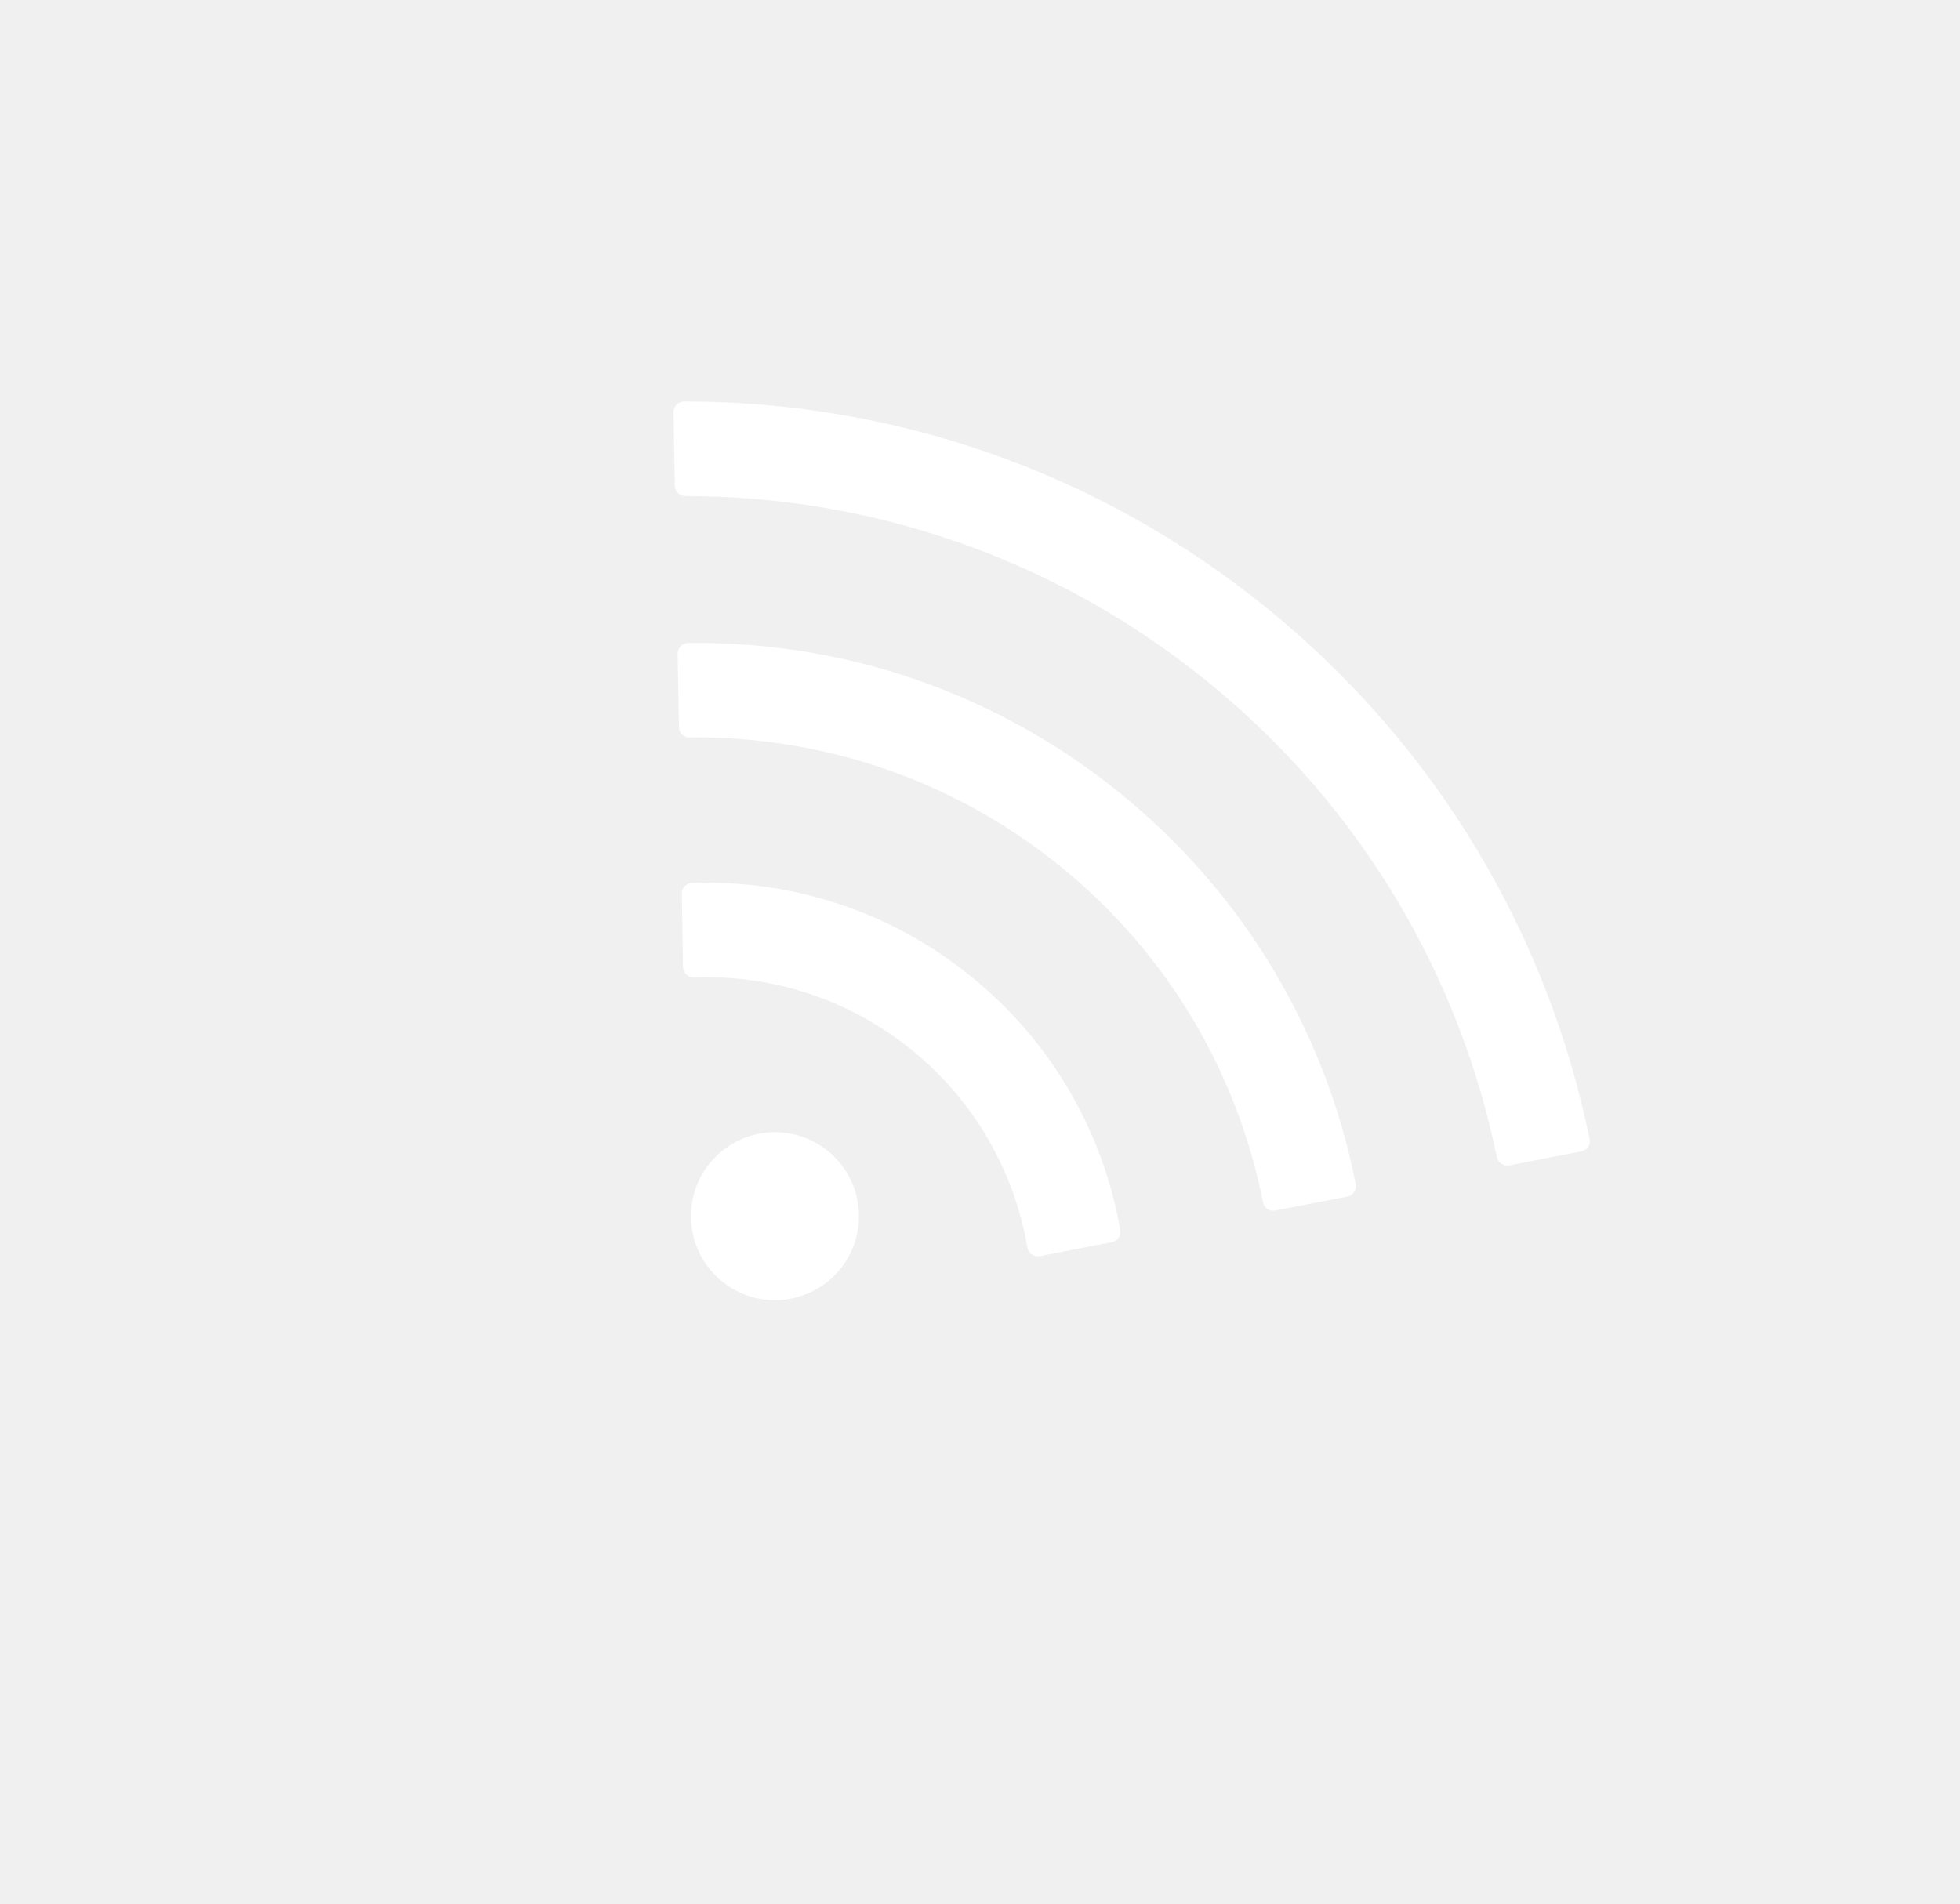
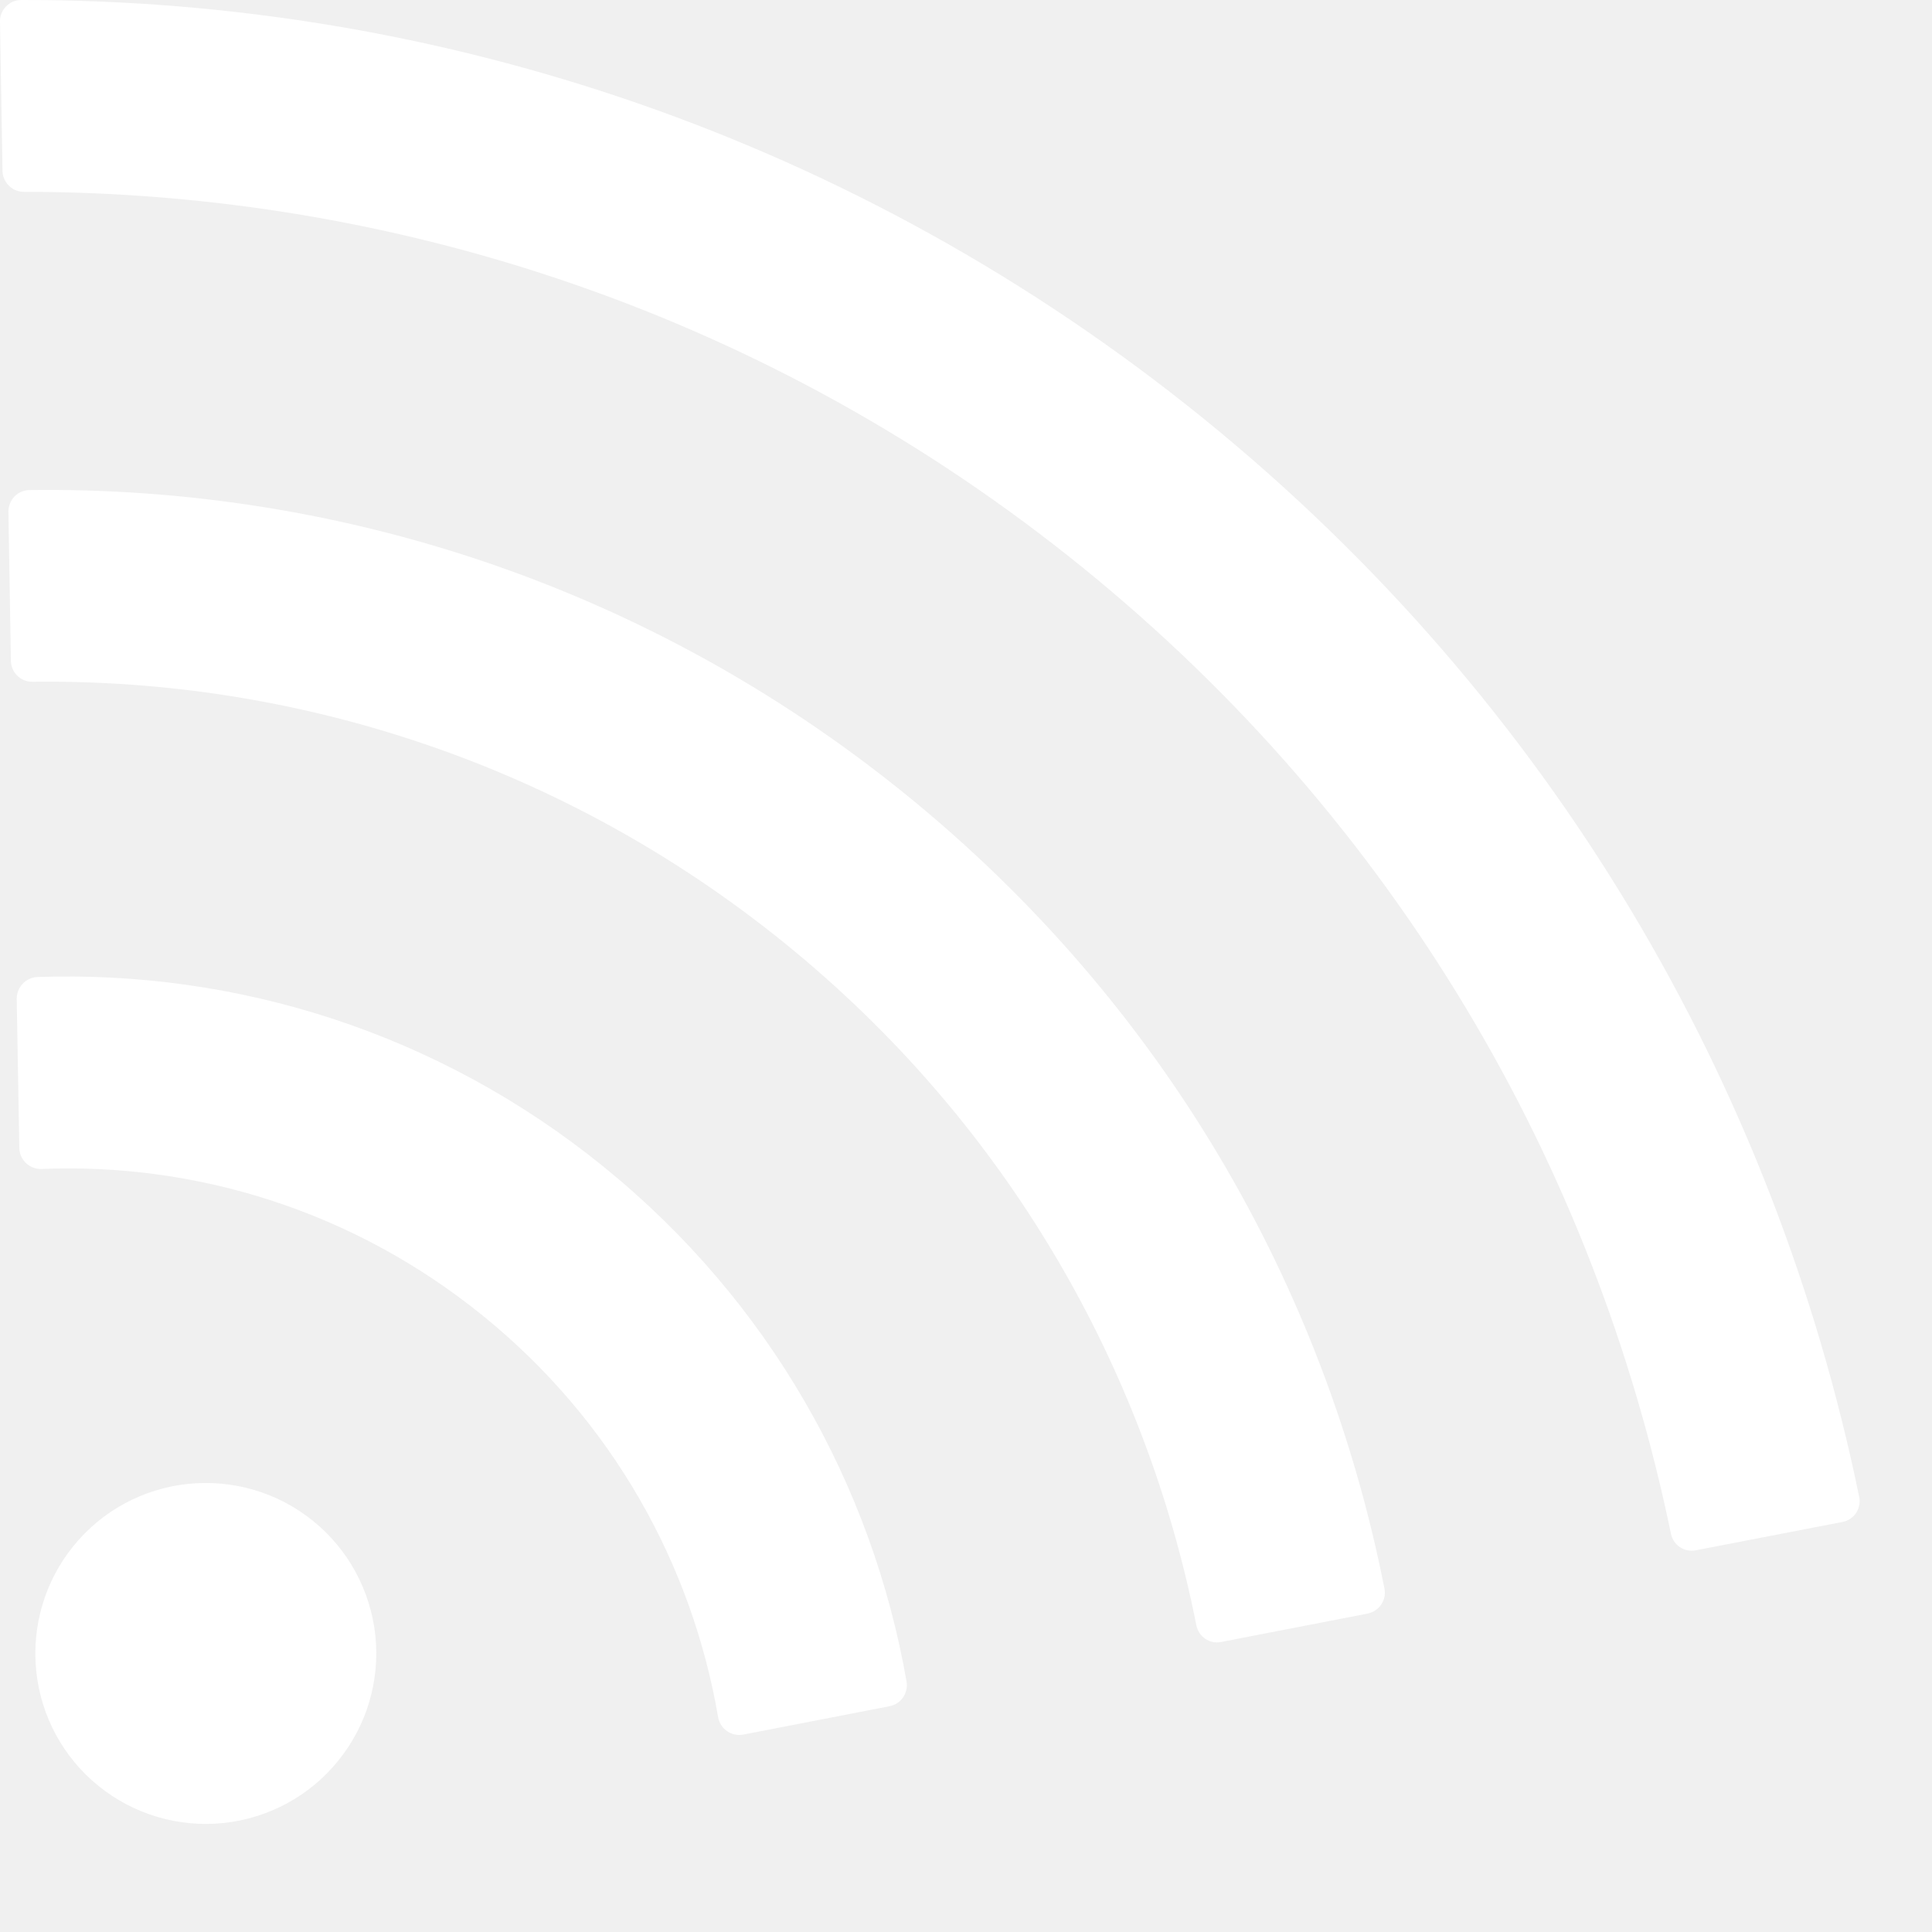
- <svg xmlns="http://www.w3.org/2000/svg" width="35" height="34" viewBox="0 0 35 34" fill="none">
-   <g clip-path="url(#clip0_750_784)">
-     <path d="M20.005 21.968C19.703 20.248 18.804 18.626 17.34 17.439C15.876 16.253 14.103 15.708 12.355 15.77C12.306 15.772 12.259 15.793 12.226 15.829C12.192 15.865 12.174 15.912 12.175 15.962L12.197 17.274C12.2 17.379 12.287 17.461 12.391 17.459C13.752 17.403 15.136 17.825 16.277 18.75C17.419 19.676 18.118 20.942 18.346 22.283C18.365 22.386 18.464 22.454 18.567 22.435L19.855 22.185C19.955 22.167 20.022 22.07 20.005 21.968ZM24.21 21.15C23.686 18.496 22.265 16.001 19.997 14.162C17.728 12.323 14.994 11.449 12.287 11.484C12.237 11.485 12.189 11.506 12.155 11.541C12.12 11.577 12.101 11.625 12.101 11.675L12.124 12.988C12.124 13.091 12.211 13.173 12.313 13.171C14.638 13.143 16.988 13.895 18.934 15.473C20.88 17.051 22.102 19.194 22.554 21.473C22.574 21.575 22.671 21.641 22.773 21.62L24.061 21.371C24.162 21.35 24.23 21.252 24.21 21.15ZM28.386 20.342C27.646 16.737 25.699 13.355 22.617 10.856C19.555 8.373 15.873 7.168 12.216 7.172C12.191 7.172 12.166 7.177 12.143 7.187C12.12 7.197 12.099 7.211 12.081 7.228C12.064 7.246 12.05 7.267 12.041 7.291C12.031 7.314 12.027 7.339 12.027 7.364L12.05 8.676C12.052 8.778 12.136 8.861 12.235 8.86C15.515 8.86 18.811 9.942 21.554 12.167C24.318 14.407 26.063 17.436 26.73 20.669C26.751 20.77 26.849 20.834 26.951 20.814L28.239 20.564C28.342 20.545 28.408 20.445 28.386 20.342ZM12.673 20.777C12.423 21.086 12.305 21.482 12.346 21.877C12.388 22.273 12.585 22.636 12.894 22.887C13.203 23.137 13.599 23.255 13.994 23.213C14.39 23.172 14.753 22.975 15.004 22.666C15.254 22.357 15.371 21.961 15.33 21.565C15.289 21.17 15.092 20.807 14.783 20.556C14.474 20.306 14.078 20.188 13.682 20.23C13.287 20.271 12.924 20.468 12.673 20.777Z" fill="white" />
-   </g>
-   <defs>
-     <clipPath id="clip0_750_784">
-       <rect width="24" height="24" fill="white" transform="translate(16) rotate(39.0316)" />
-     </clipPath>
-   </defs>
+ <svg xmlns="http://www.w3.org/2000/svg" width="17" height="17" viewBox="0 0 17 17" fill="none">
+   <path d="M7.977 14.796C7.676 13.076 6.776 11.454 5.312 10.267C3.849 9.08 2.075 8.536 0.327 8.597C0.278 8.6 0.232 8.621 0.199 8.657C0.165 8.693 0.147 8.74 0.147 8.789L0.17 10.101C0.172 10.206 0.259 10.289 0.364 10.286C1.724 10.23 3.108 10.652 4.25 11.578C5.391 12.503 6.09 13.77 6.319 15.111C6.338 15.214 6.437 15.282 6.54 15.263L7.828 15.013C7.928 14.994 7.994 14.897 7.977 14.796ZM12.182 13.978C11.658 11.323 10.238 8.829 7.969 6.99C5.701 5.151 2.967 4.277 0.259 4.312C0.209 4.313 0.162 4.333 0.127 4.369C0.093 4.405 0.074 4.453 0.074 4.503L0.096 5.815C0.097 5.918 0.184 6.001 0.286 5.999C2.61 5.97 4.96 6.723 6.907 8.301C8.853 9.879 10.075 12.022 10.527 14.301C10.547 14.402 10.644 14.469 10.745 14.448L12.034 14.198C12.135 14.178 12.203 14.079 12.182 13.978ZM16.359 13.17C15.618 9.564 13.672 6.182 10.59 3.683C7.527 1.201 3.845 -0.004 0.188 6.54297e-06C0.163 -0 0.138 0.005 0.115 0.014C0.092 0.024 0.071 0.038 0.054 0.056C0.036 0.074 0.022 0.095 0.013 0.118C0.004 0.141 -0.001 0.166 -1.48813e-05 0.191L0.022 1.504C0.024 1.605 0.108 1.688 0.208 1.688C3.487 1.688 6.783 2.77 9.527 4.994C12.291 7.235 14.035 10.263 14.703 13.496C14.724 13.597 14.822 13.662 14.923 13.641L16.212 13.392C16.315 13.373 16.381 13.272 16.359 13.17ZM0.646 13.604C0.395 13.913 0.278 14.309 0.319 14.705C0.36 15.101 0.557 15.464 0.866 15.714C1.175 15.965 1.571 16.082 1.967 16.041C2.363 15.999 2.726 15.803 2.976 15.493C3.227 15.184 3.344 14.789 3.303 14.393C3.261 13.997 3.065 13.634 2.756 13.384C2.447 13.133 2.051 13.016 1.655 13.057C1.259 13.098 0.896 13.295 0.646 13.604Z" fill="white" />
</svg>
